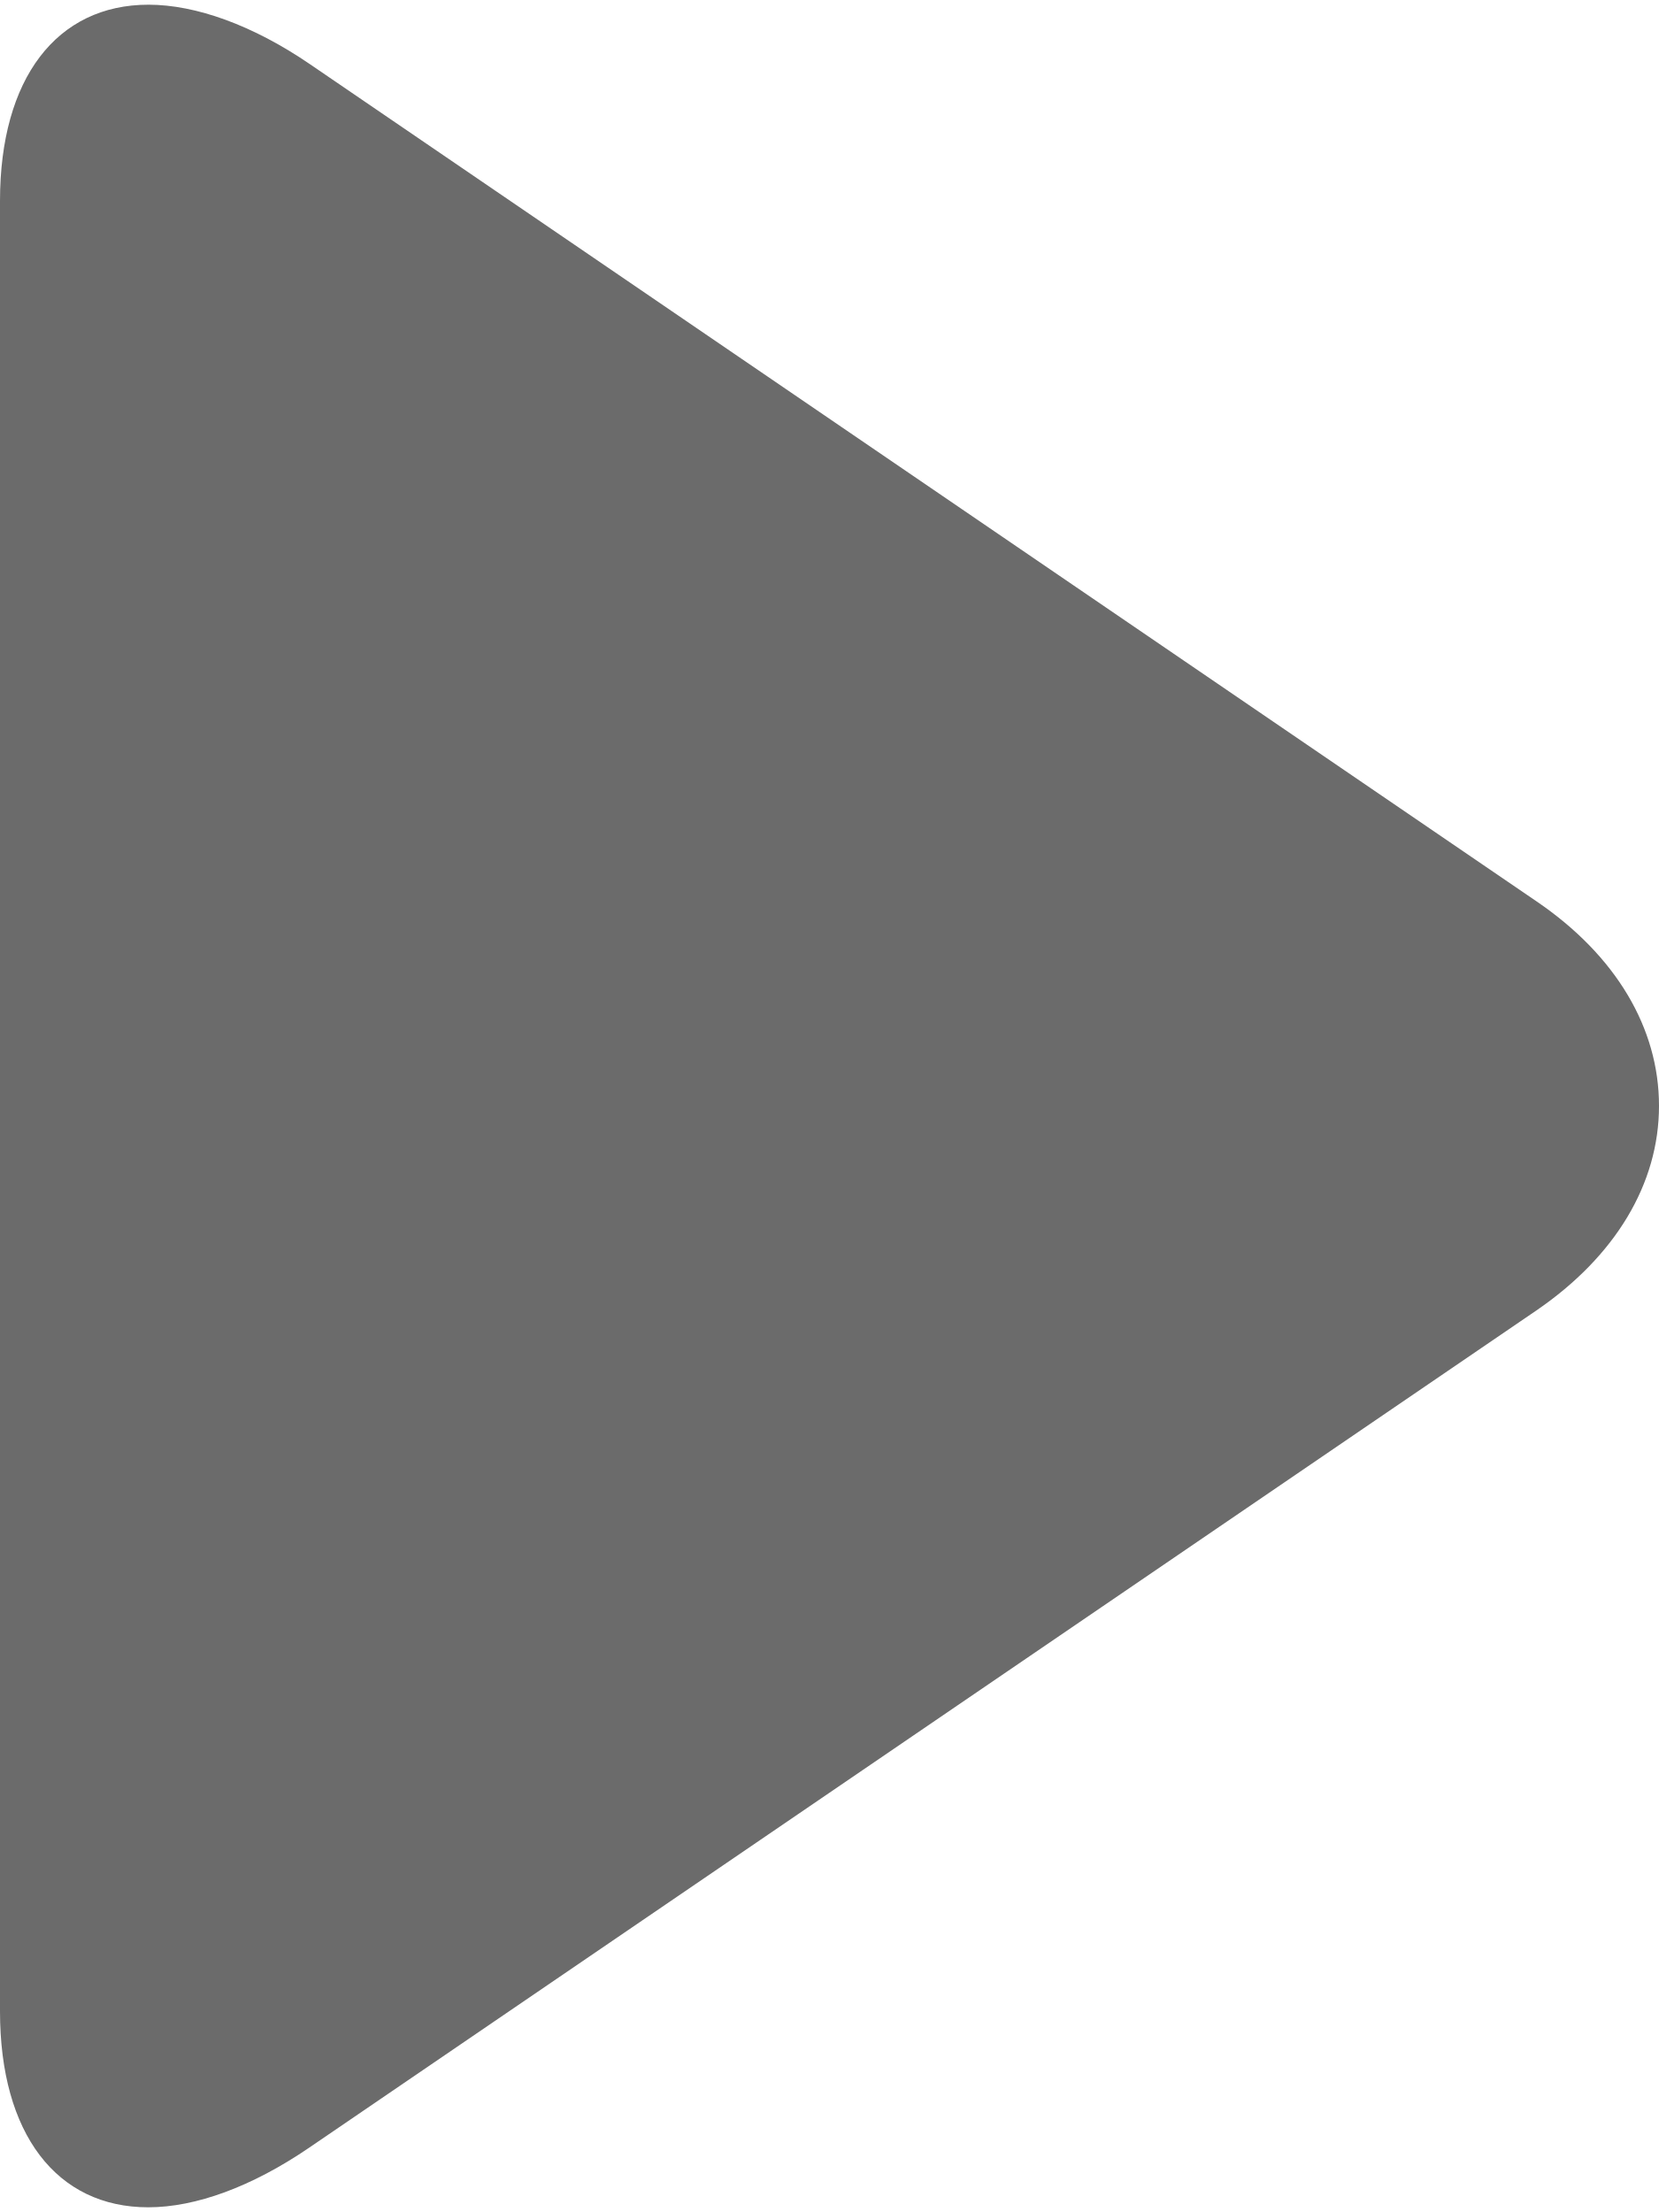
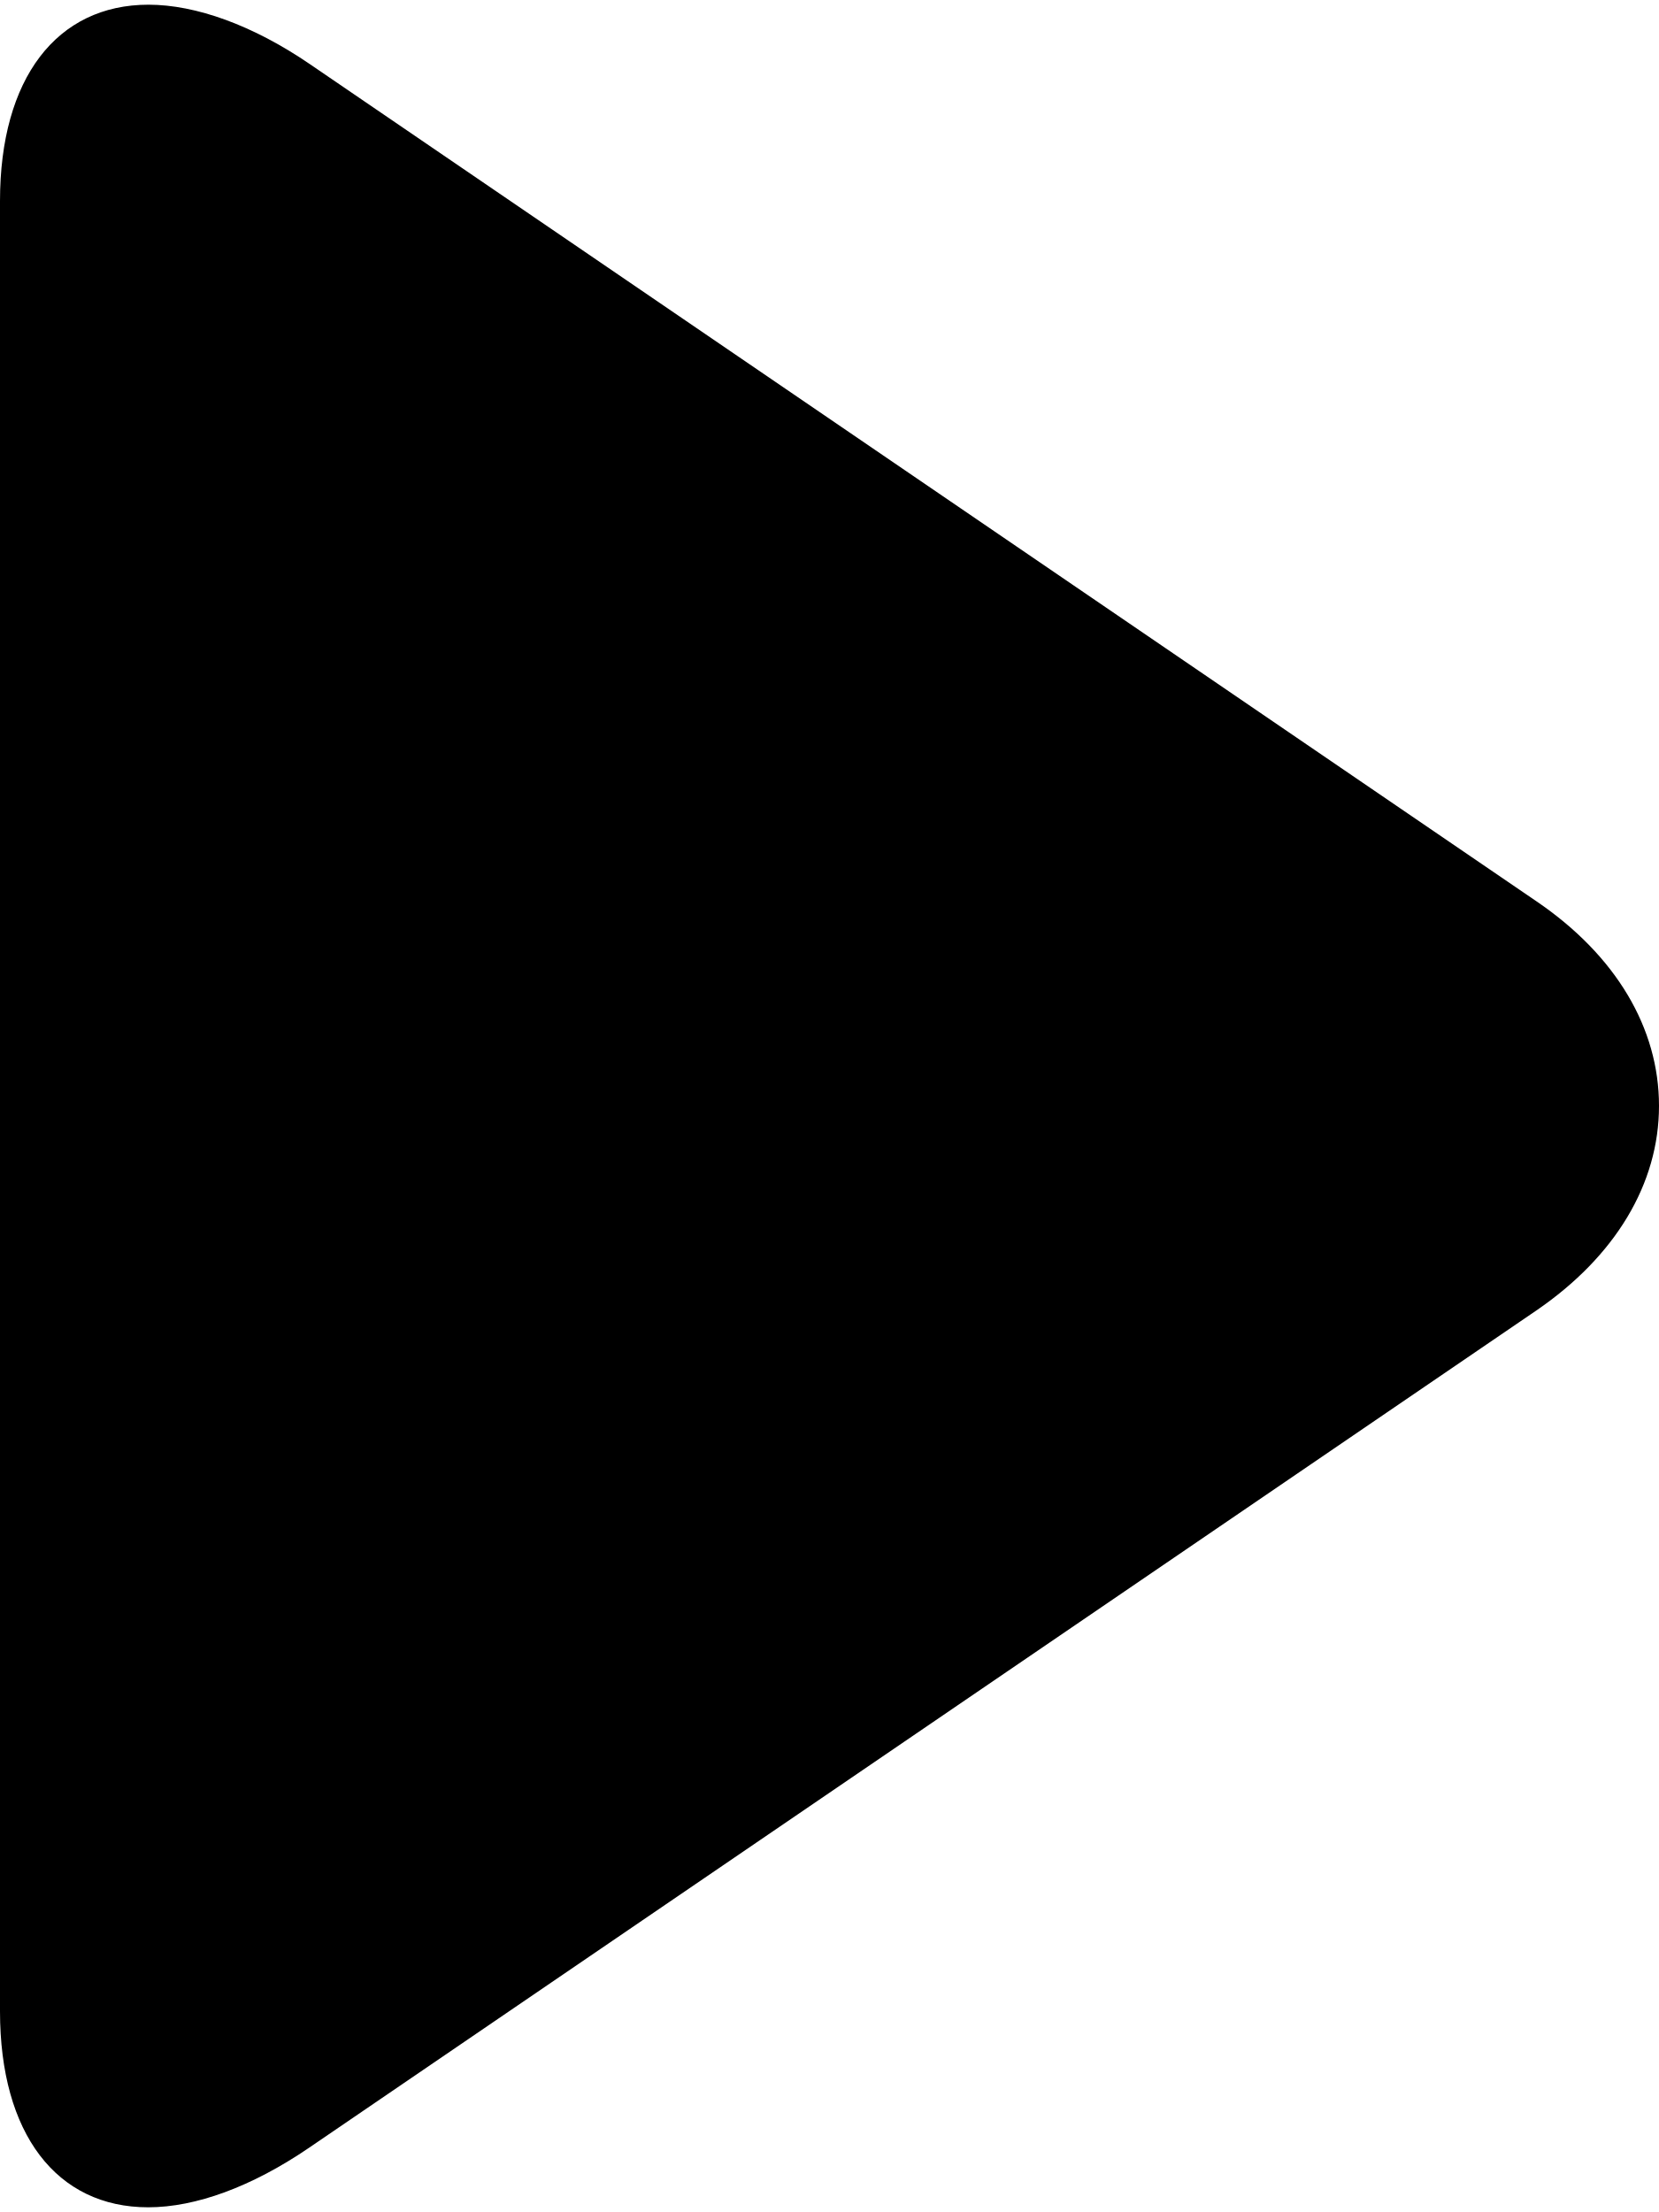
<svg xmlns="http://www.w3.org/2000/svg" width="12" height="16" viewBox="0 0 12 16" fill="none">
-   <path d="M11.116 6.521L2.24 0.463C1.83 0.183 1.417 0.034 1.074 0.034C0.411 0.034 0 0.566 0 1.454V14.548C0 15.435 0.41 15.966 1.072 15.966C1.416 15.966 1.822 15.817 2.233 15.537L11.113 9.479C11.684 9.088 12 8.563 12 7.999C12 7.436 11.688 6.911 11.116 6.521Z" fill="#6B6B6B" />
+   <path d="M11.116 6.521L2.24 0.463C1.83 0.183 1.417 0.034 1.074 0.034C0.411 0.034 0 0.566 0 1.454V14.548C0 15.435 0.41 15.966 1.072 15.966C1.416 15.966 1.822 15.817 2.233 15.537L11.113 9.479C11.684 9.088 12 8.563 12 7.999C12 7.436 11.688 6.911 11.116 6.521Z" fill="currentColor" />
</svg>
